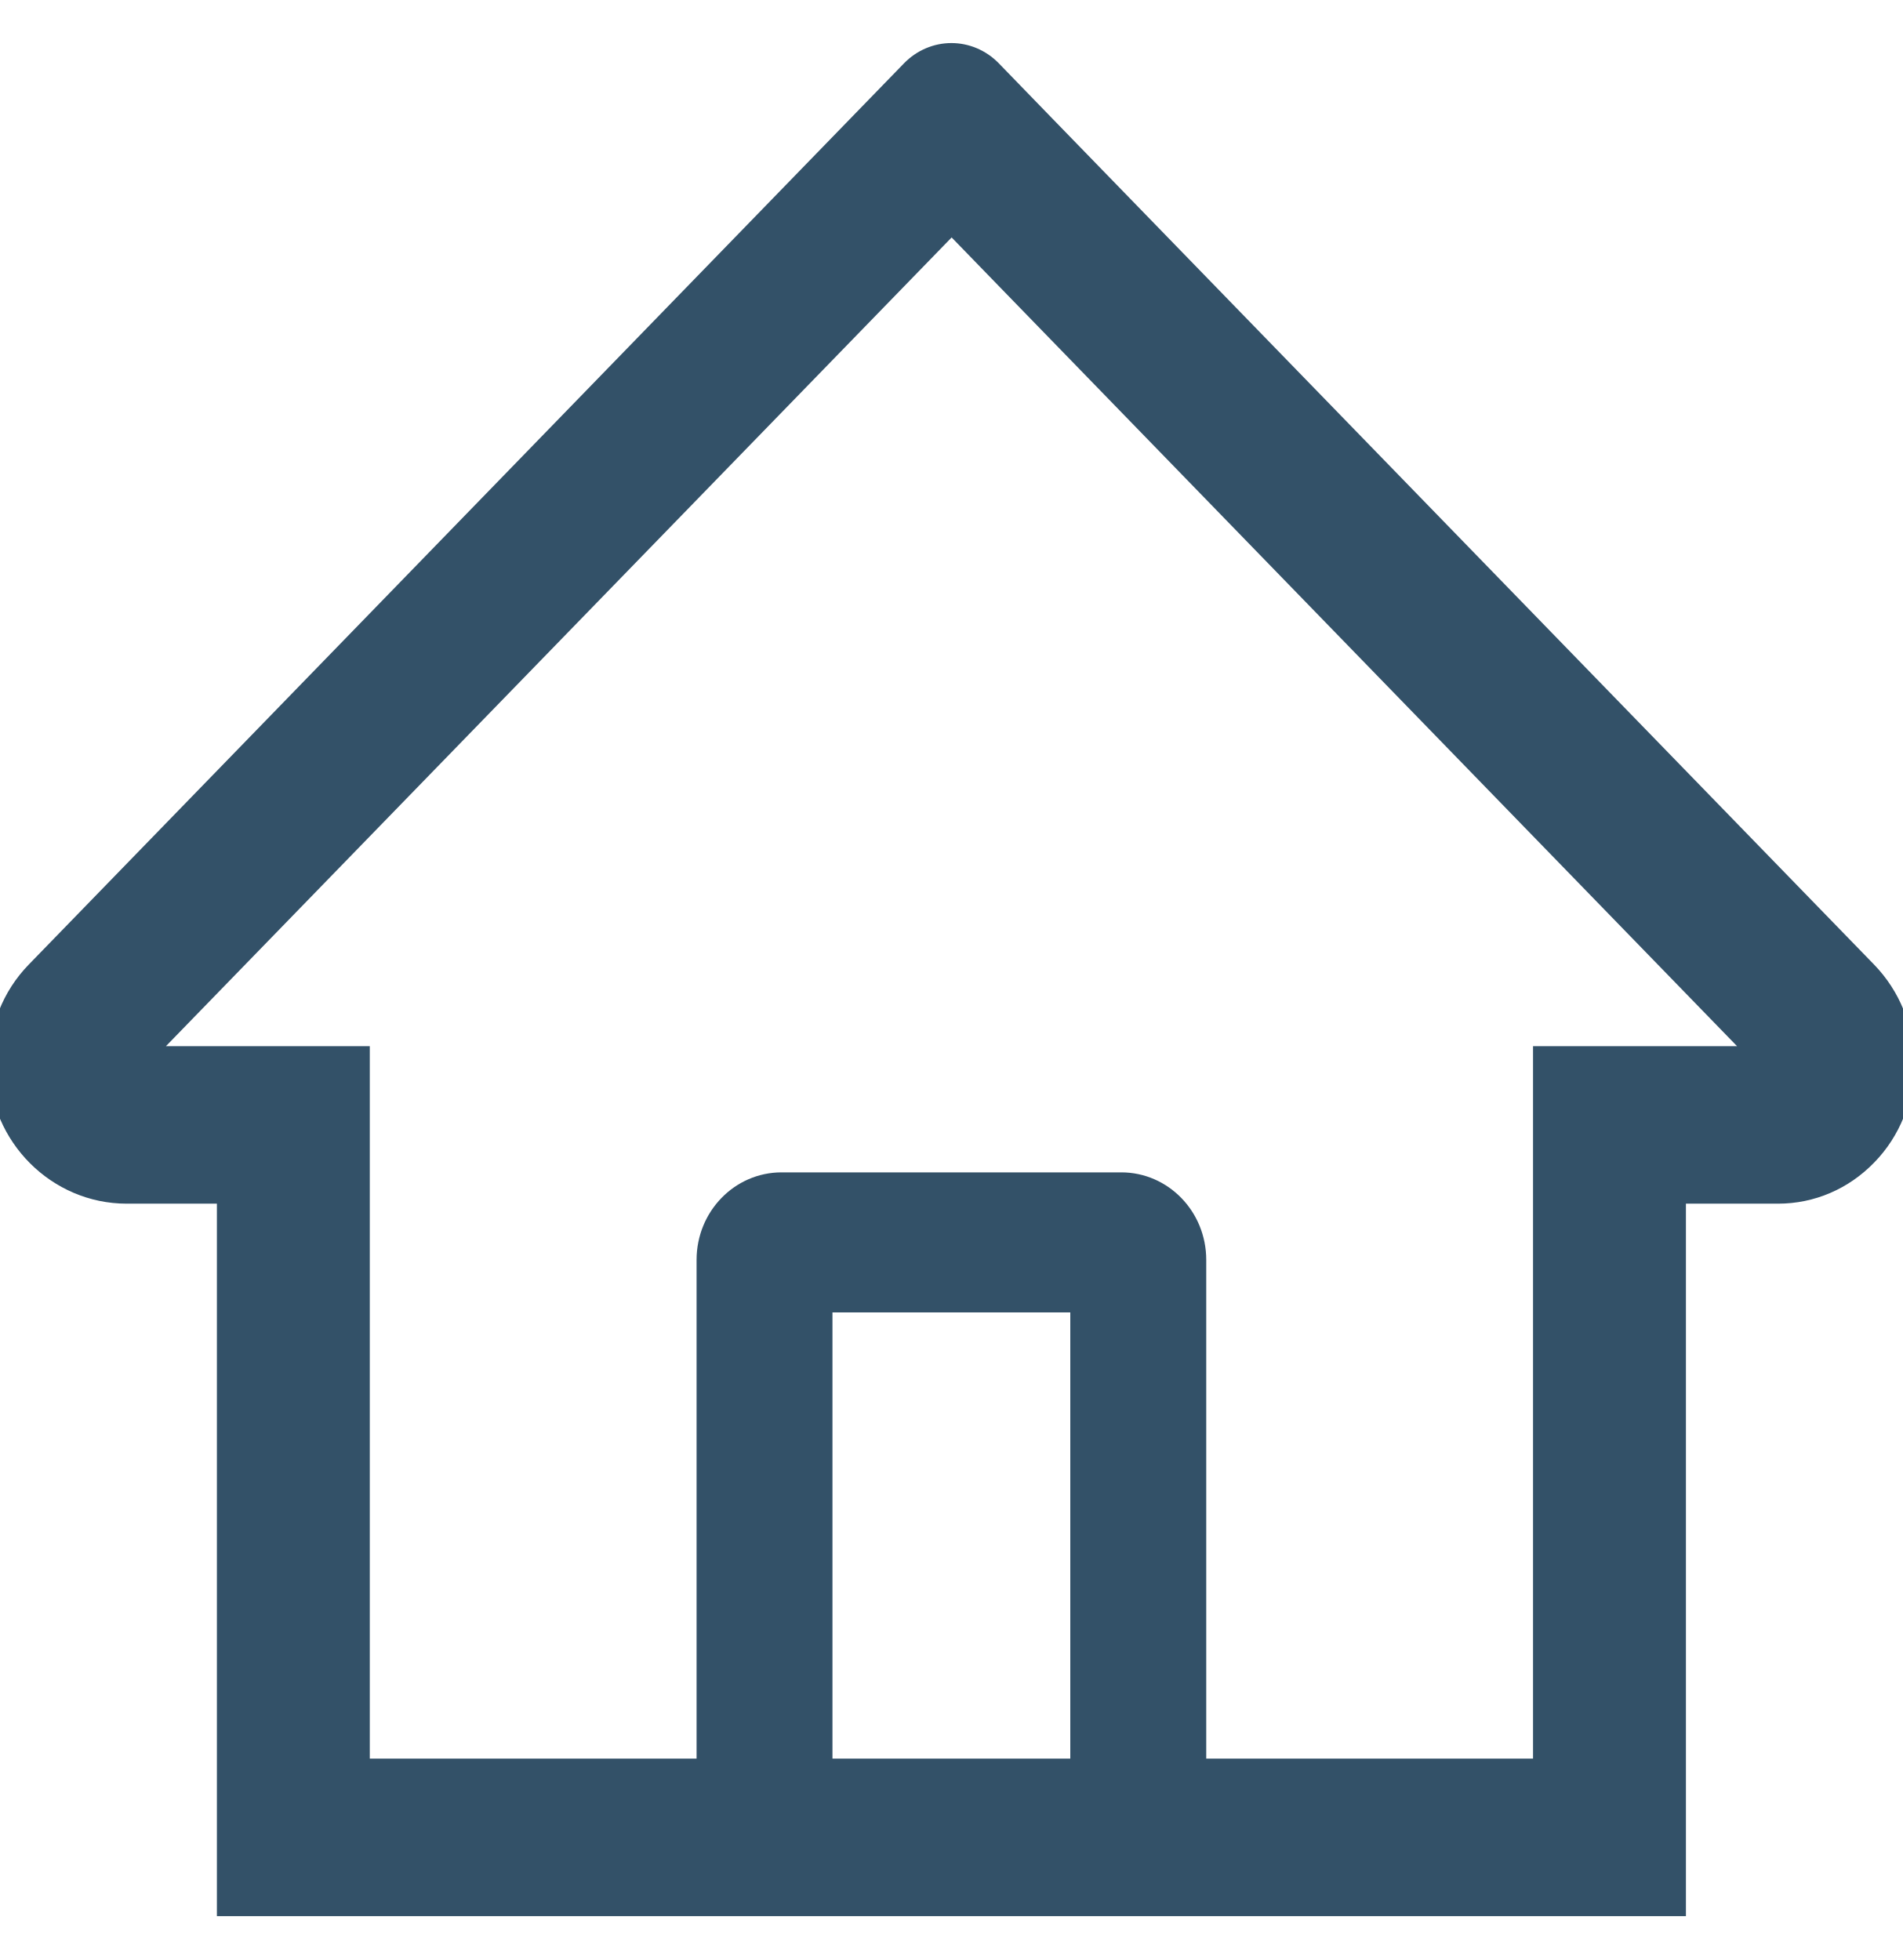
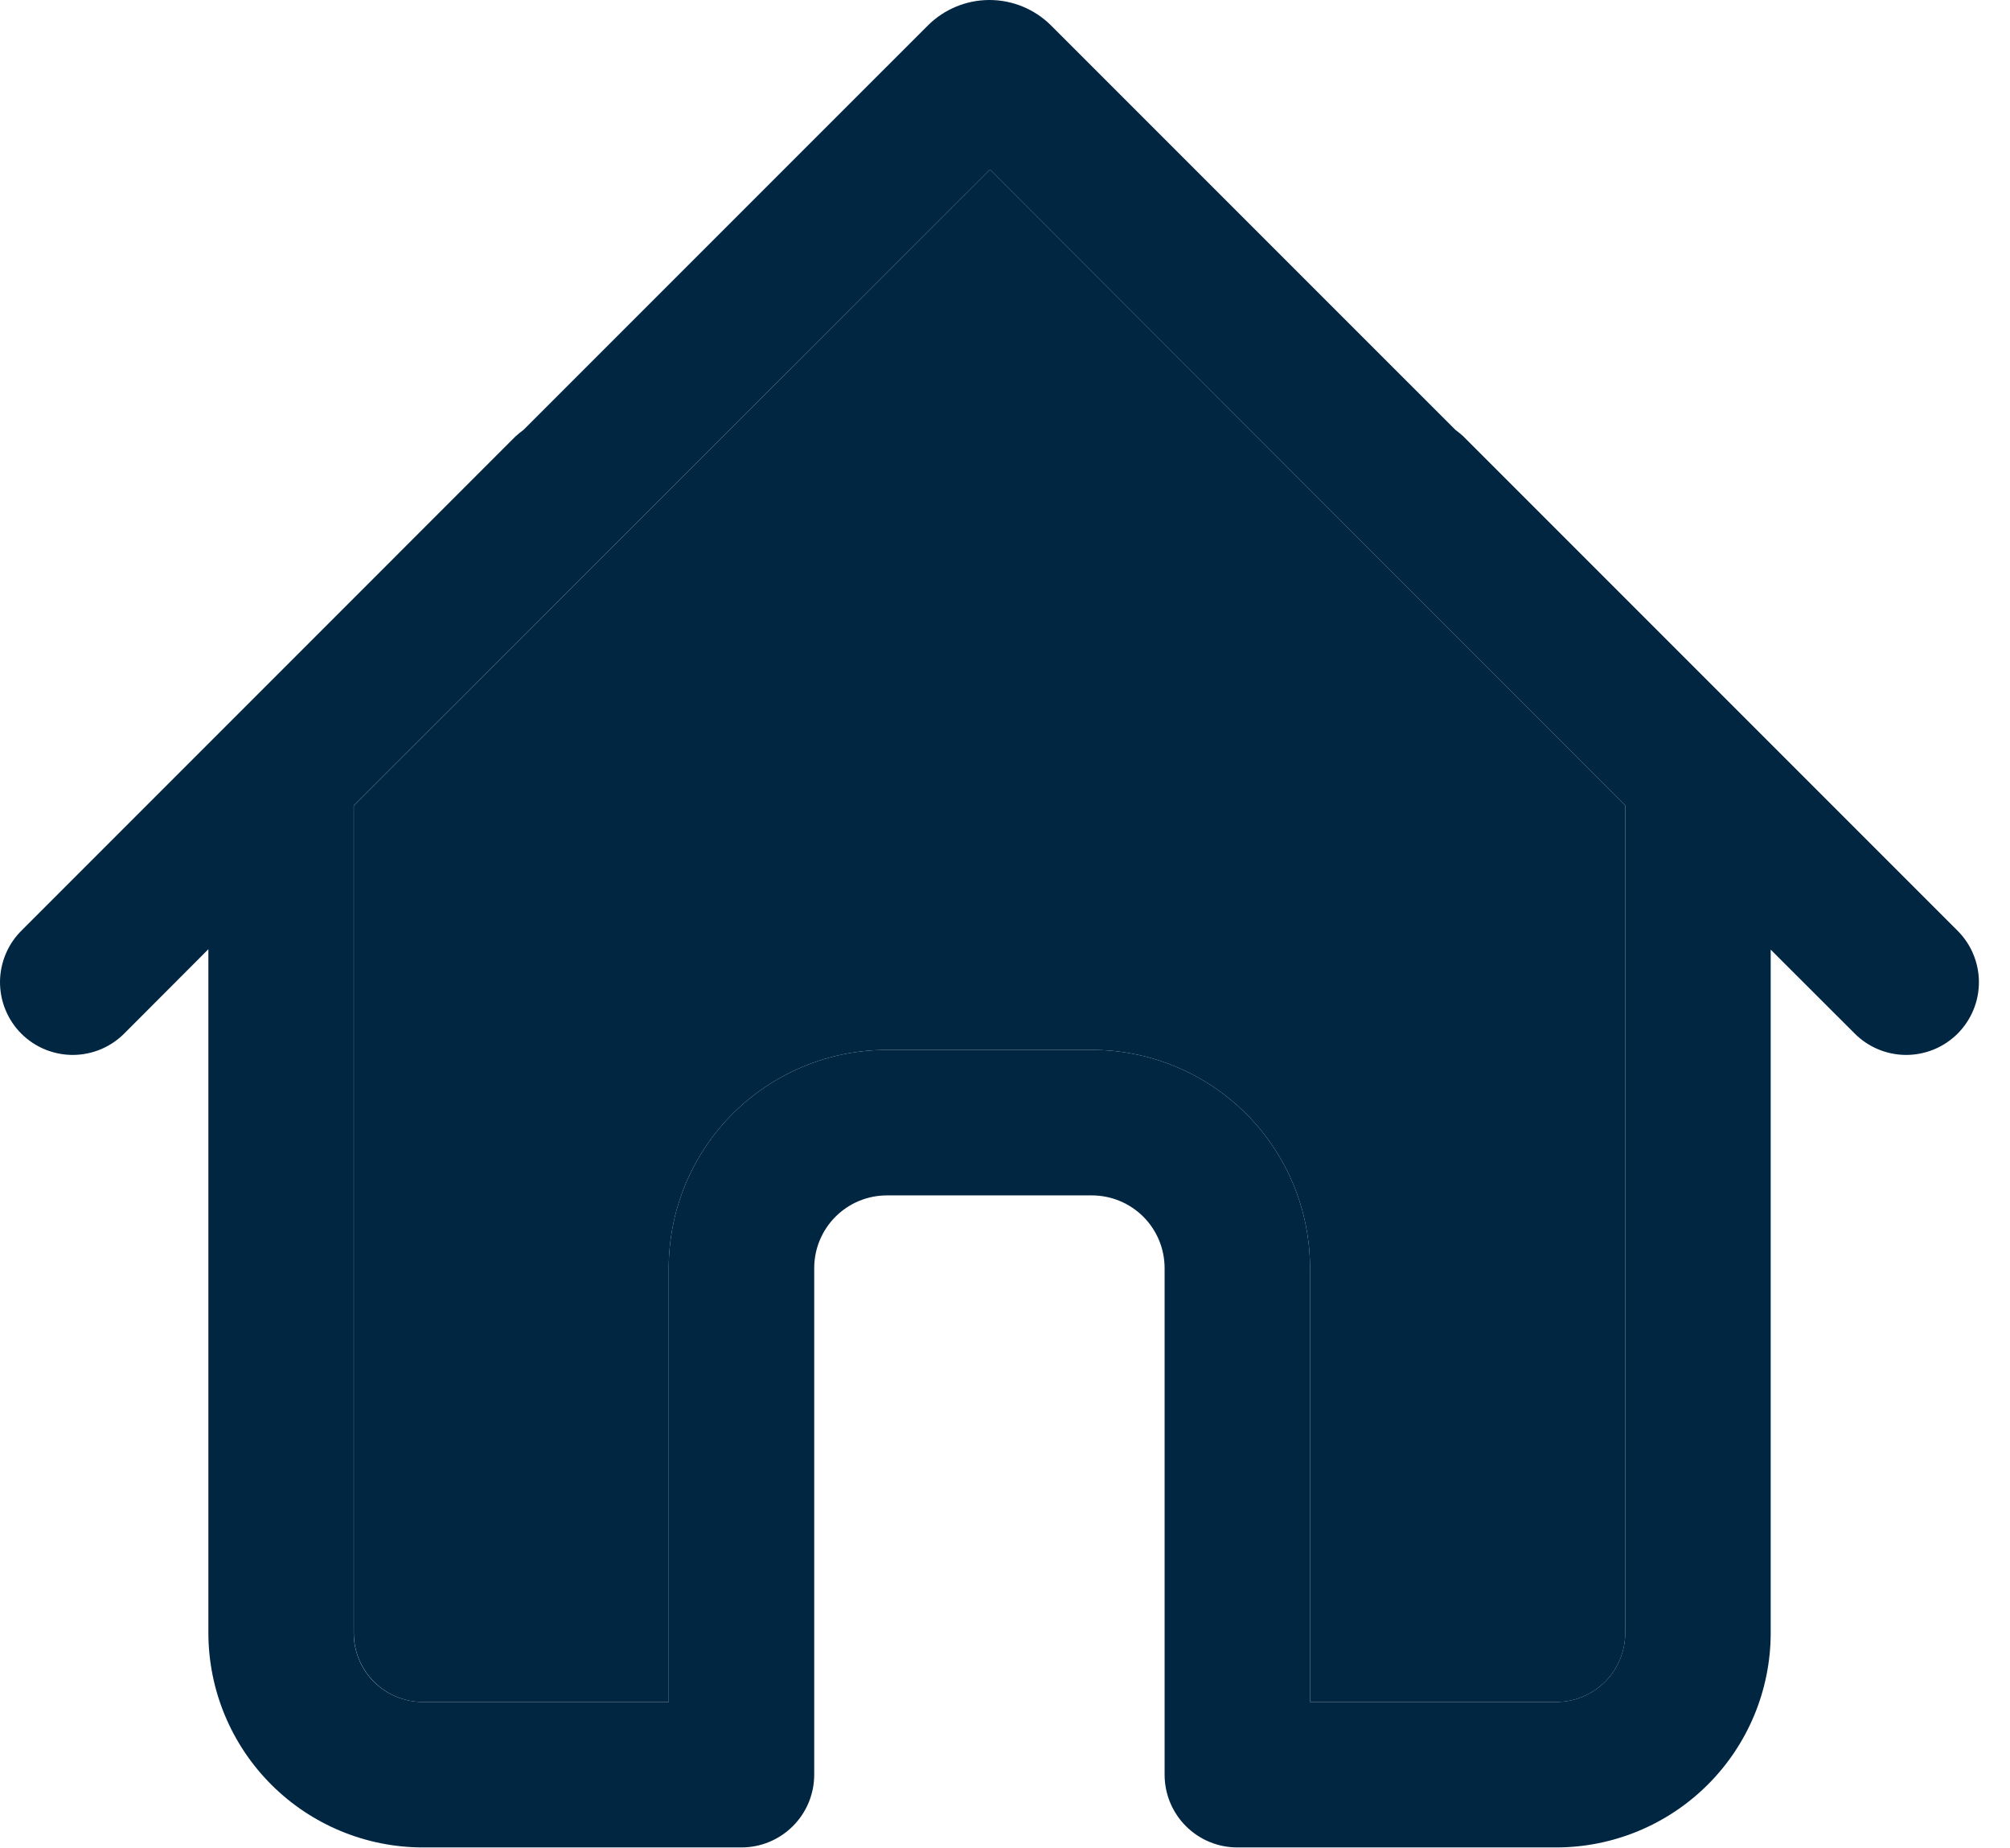
- <svg xmlns="http://www.w3.org/2000/svg" width="33" height="34" viewBox="0 0 33 34" fill="none">
-   <path d="M32.505 16.732L18.273 2.077L17.32 1.094C17.102 0.872 16.808 0.747 16.502 0.747C16.196 0.747 15.902 0.872 15.684 1.094L0.499 16.732C0.276 16.961 0.1 17.233 -0.018 17.533C-0.137 17.832 -0.197 18.154 -0.193 18.478C-0.179 19.813 0.901 20.88 2.197 20.88H3.762V33.239H29.242V20.88H30.84C31.47 20.88 32.063 20.625 32.508 20.166C32.728 19.941 32.902 19.673 33.02 19.378C33.138 19.083 33.198 18.767 33.197 18.447C33.197 17.802 32.95 17.191 32.505 16.732ZM18.564 30.507H14.439V22.766H18.564V30.507ZM26.59 18.148V30.507H20.922V21.855C20.922 21.016 20.262 20.337 19.448 20.337H13.556C12.742 20.337 12.082 21.016 12.082 21.855V30.507H6.414V18.148H2.878L16.506 4.119L17.356 4.995L30.129 18.148H26.59Z" fill="#002642" fill-opacity="0.8" />
+ <svg xmlns="http://www.w3.org/2000/svg" width="37" height="34" viewBox="0 0 37 34" fill="none">
+   <path d="M29.917 14.824V30.053C29.917 30.39 29.784 30.713 29.546 30.951C29.308 31.189 28.985 31.323 28.648 31.323H24.115V23.338C24.115 22.273 23.692 21.252 22.939 20.498C22.186 19.745 21.164 19.322 20.099 19.322H16.326C15.261 19.322 14.24 19.745 13.486 20.498C12.733 21.252 12.31 22.273 12.31 23.338V31.323H7.783C7.446 31.323 7.123 31.189 6.885 30.951C6.647 30.713 6.513 30.39 6.513 30.053V14.824L18.225 3.121L29.917 14.824Z" fill="#002642" />
+   <path d="M36.019 17.113C36.147 17.237 36.249 17.384 36.319 17.548C36.389 17.711 36.426 17.887 36.428 18.064C36.429 18.242 36.396 18.419 36.328 18.583C36.261 18.747 36.161 18.897 36.036 19.023C35.91 19.148 35.761 19.248 35.596 19.315C35.432 19.382 35.255 19.416 35.078 19.415C34.9 19.413 34.724 19.376 34.561 19.306C34.398 19.236 34.25 19.134 34.126 19.006L32.595 17.477V30.061C32.592 31.107 32.175 32.108 31.435 32.846C30.695 33.584 29.693 33.999 28.648 34H22.776C22.421 34 22.081 33.859 21.83 33.608C21.579 33.357 21.438 33.016 21.438 32.661V23.338C21.438 22.983 21.297 22.643 21.046 22.392C20.794 22.141 20.454 22 20.099 22H16.326C15.971 22 15.631 22.141 15.38 22.392C15.129 22.643 14.988 22.983 14.988 23.338V32.661C14.988 33.016 14.847 33.357 14.595 33.608C14.344 33.859 14.004 34 13.649 34H7.782C6.736 33.999 5.733 33.583 4.993 32.843C4.253 32.103 3.837 31.1 3.836 30.053V17.469L2.302 19.006C2.178 19.134 2.03 19.236 1.867 19.306C1.704 19.376 1.528 19.413 1.35 19.415C1.173 19.416 0.996 19.382 0.832 19.315C0.667 19.248 0.518 19.148 0.392 19.023C0.266 18.897 0.167 18.747 0.1 18.583C0.032 18.419 -0.001 18.242 5.05466e-05 18.064C0.002 17.887 0.039 17.711 0.109 17.548C0.179 17.384 0.281 17.237 0.409 17.113L9.493 8.028C9.538 7.987 9.586 7.949 9.635 7.913L17.084 0.465C17.385 0.167 17.791 0 18.214 0C18.637 0 19.043 0.167 19.344 0.465L26.793 7.913C26.842 7.949 26.89 7.987 26.934 8.028L36.019 17.113ZM29.917 30.053V14.824L18.225 3.121L6.511 14.824V30.053C6.511 30.22 6.544 30.386 6.608 30.54C6.671 30.694 6.765 30.834 6.883 30.952C7.001 31.07 7.142 31.163 7.296 31.227C7.45 31.29 7.616 31.323 7.782 31.323H12.31V23.338C12.31 22.273 12.733 21.252 13.486 20.498C14.24 19.745 15.261 19.322 16.326 19.322H20.099C21.164 19.322 22.186 19.745 22.939 20.498C23.692 21.252 24.115 22.273 24.115 23.338V31.323H28.645C28.812 31.323 28.978 31.29 29.132 31.227C29.286 31.163 29.427 31.07 29.545 30.952C29.663 30.834 29.756 30.694 29.82 30.54C29.884 30.386 29.917 30.22 29.917 30.053Z" fill="#002642" />
</svg>
